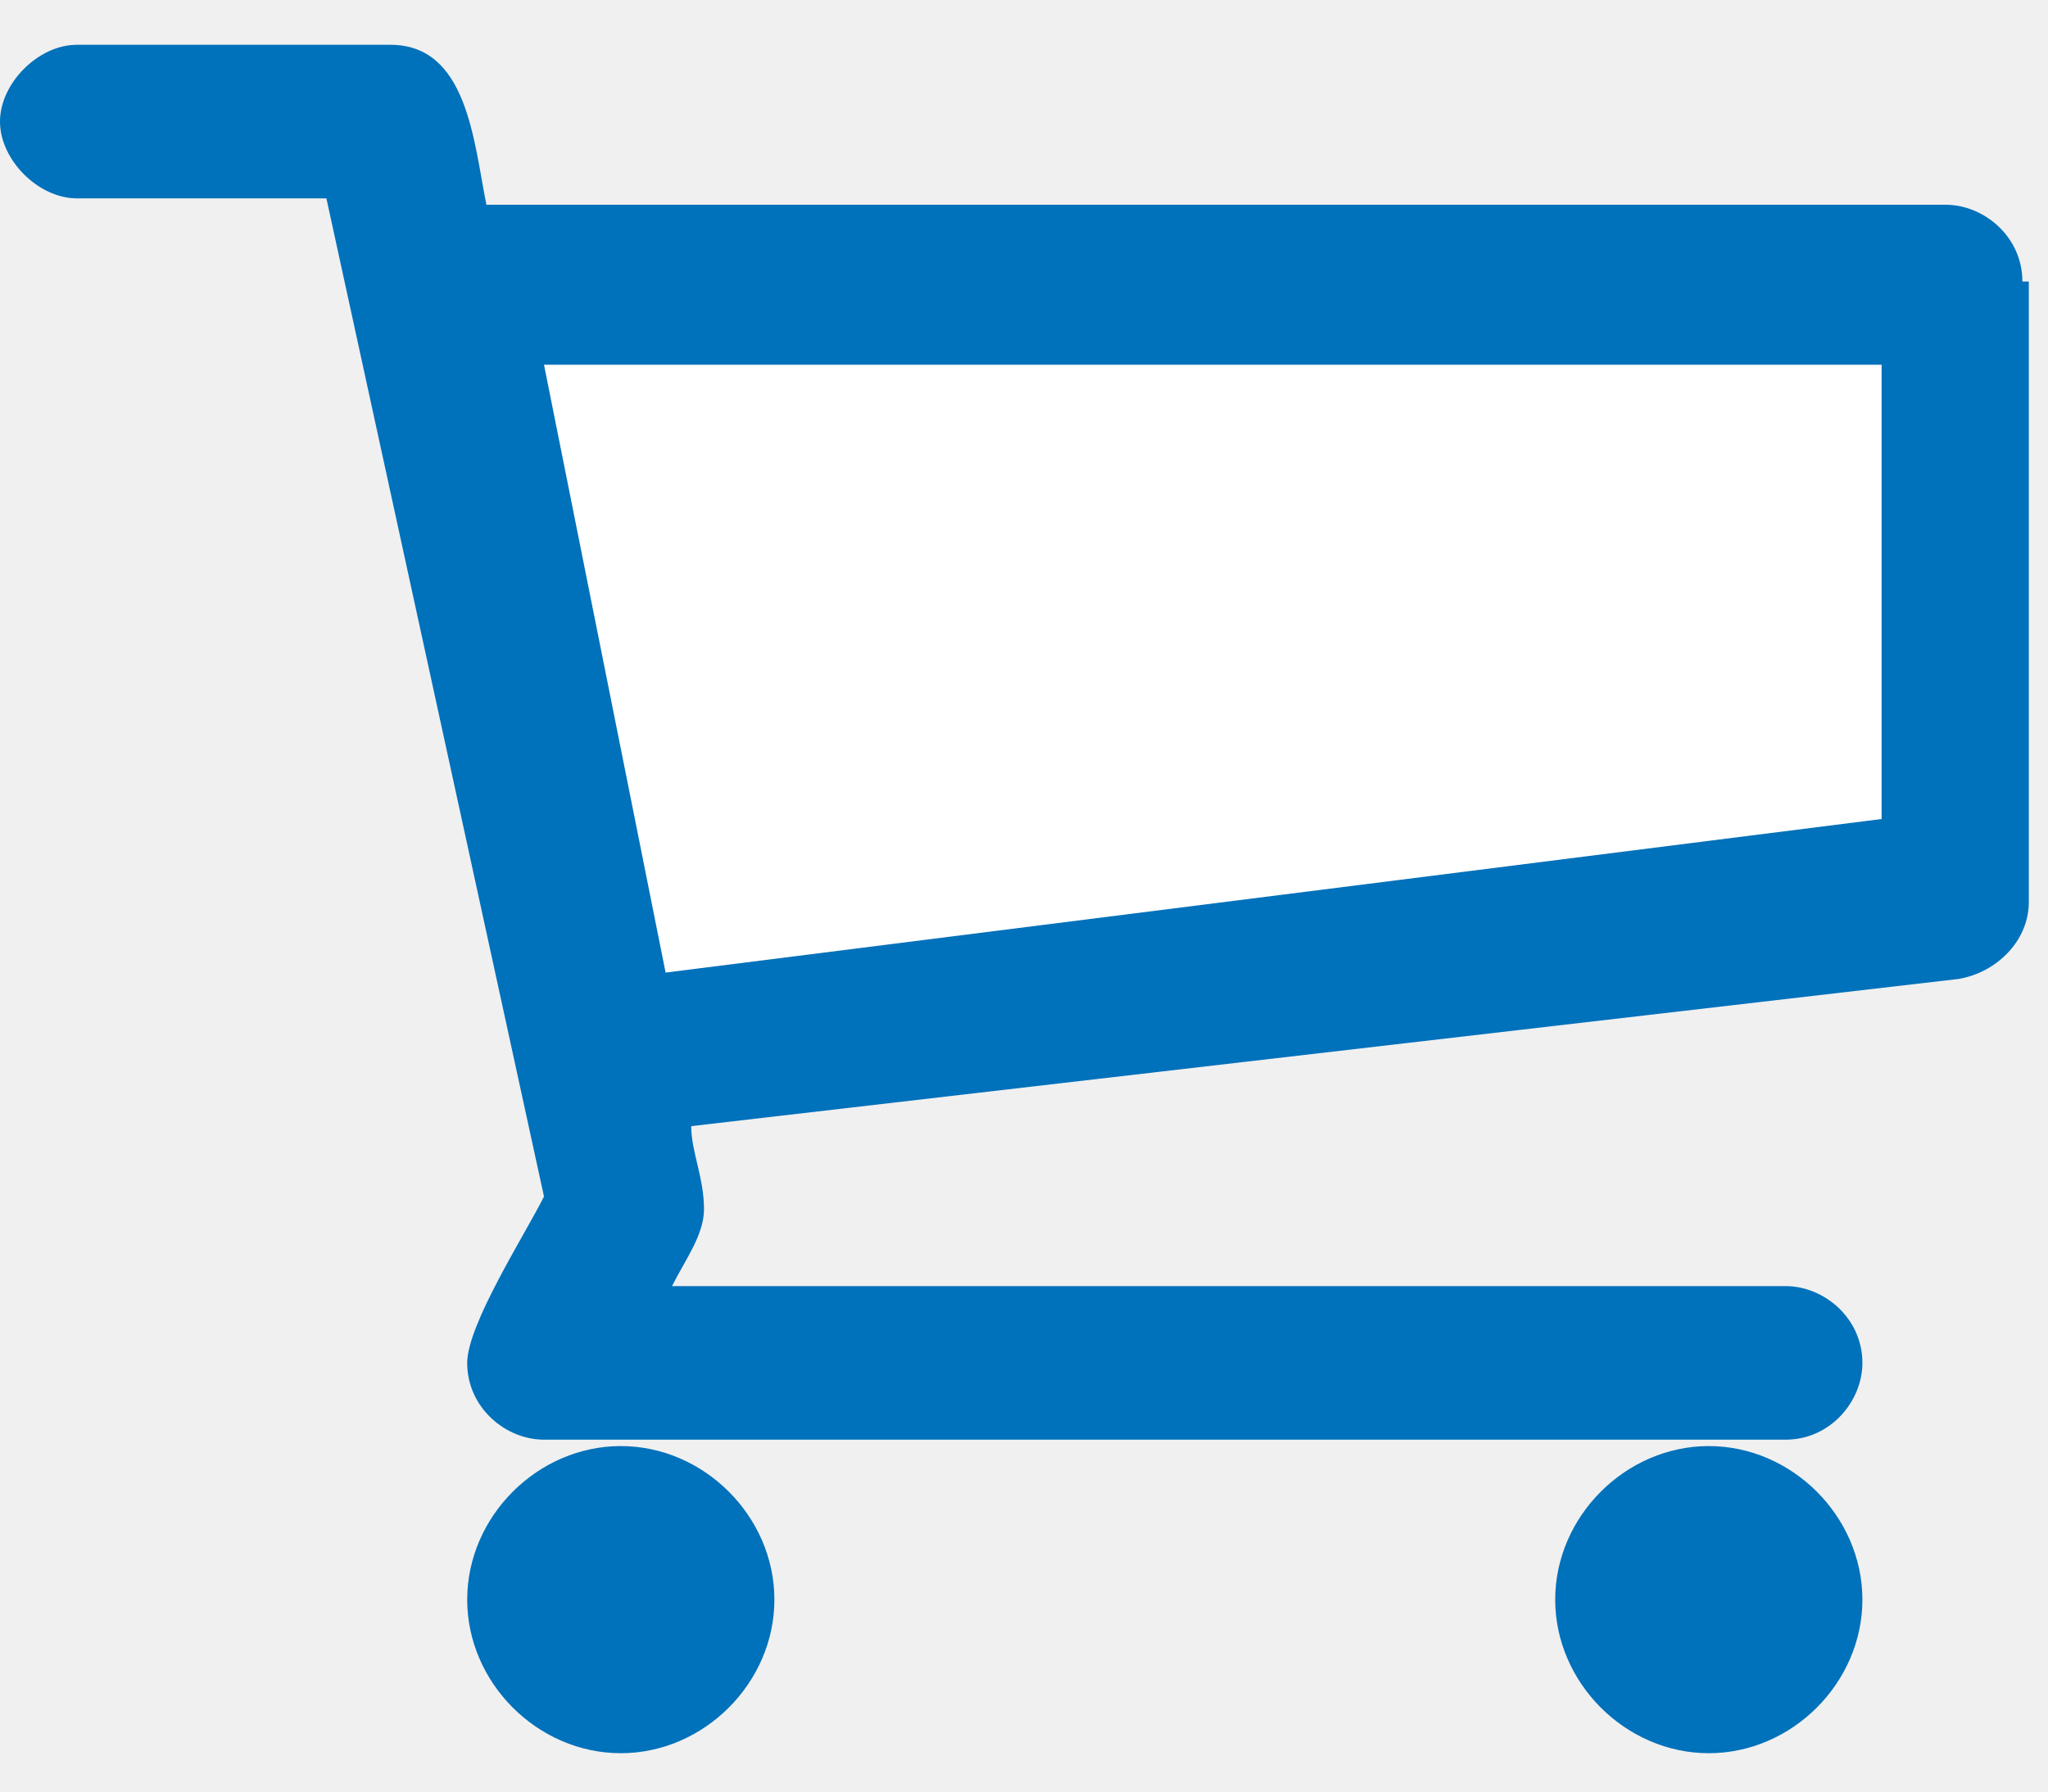
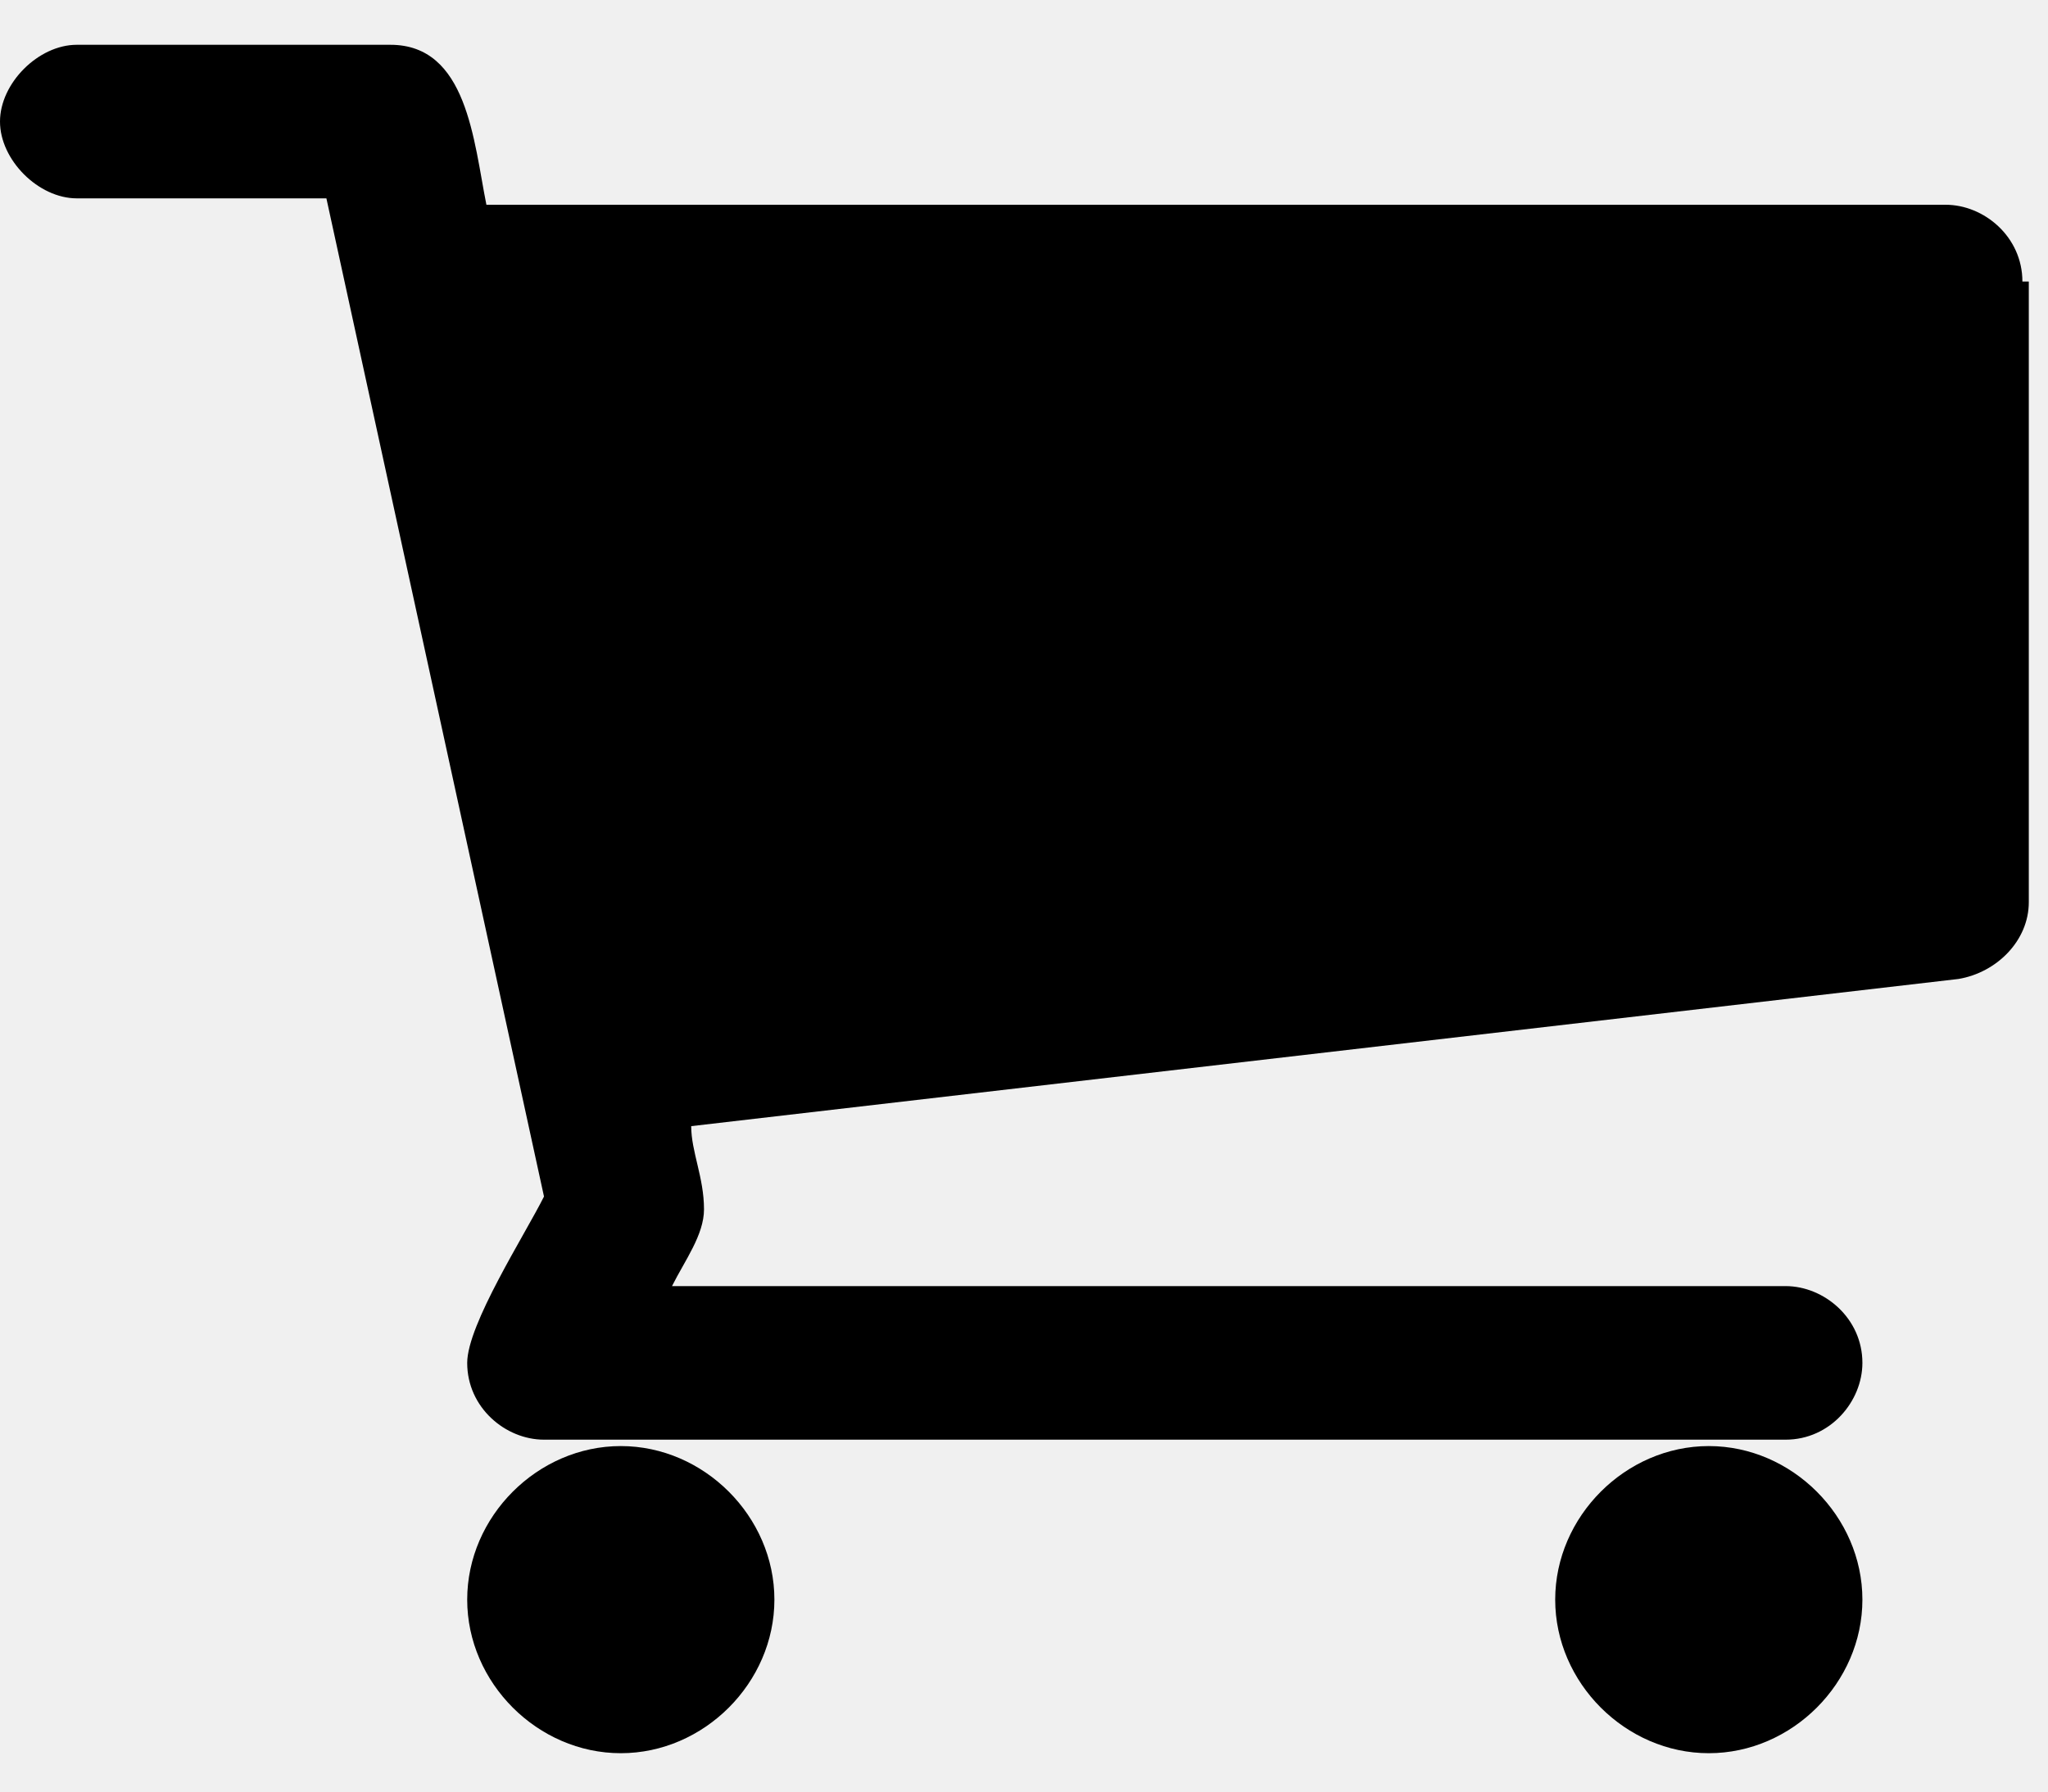
- <svg xmlns="http://www.w3.org/2000/svg" version="1.1" id="Layer_1" x="0px" y="0px" viewBox="0 0 32 28" style="enable-background:new 0 0 32 28;" xml:space="preserve">
-   <style type="text/css">
- 	.st0{fill:#0071BB;}
- 	.st1{fill:#FFFFFF;}
- </style>
-   <g id="Page-1">
-     <g id="Школьная-брюки-для-девочек" transform="translate(-1255, -35)">
-       <g id="Меню" transform="translate(0, -6)">
-         <g id="Group-13" transform="translate(1255, 41)">
-           <g id="Group">
-             <path id="Path" class="st0" d="M31.6,4.4c0-0.7-0.6-1.2-1.2-1.2H7.6C7.4,2.2,7.3,0.7,6.1,0.7H1.2C0.6,0.7,0,1.3,0,1.9       s0.6,1.2,1.2,1.2h3.9l3.4,15.6c-0.3,0.6-1.2,2-1.2,2.6c0,0.7,0.6,1.2,1.2,1.2h19.4c0.7,0,1.2-0.6,1.2-1.2       c0-0.7-0.6-1.2-1.2-1.2H10.5c0.2-0.4,0.5-0.8,0.5-1.2c0-0.5-0.2-0.9-0.2-1.3l19.8-2.3c0.6-0.1,1.1-0.6,1.1-1.2V4.4z" />
-             <polygon id="Path-1182" class="st1" points="8.5,5.7 10.4,15.2 29.4,12.8 29.4,5.7      " />
-             <path id="Path_1_" class="st0" d="M29.1,25c0-1.3-1.1-2.4-2.4-2.4s-2.4,1.1-2.4,2.4s1.1,2.4,2.4,2.4S29.1,26.3,29.1,25L29.1,25       z" />
-             <path id="Path_2_" class="st0" d="M12.1,25c0-1.3-1.1-2.4-2.4-2.4S7.3,23.7,7.3,25s1.1,2.4,2.4,2.4S12.1,26.3,12.1,25L12.1,25z       " />
-           </g>
-         </g>
-       </g>
-     </g>
-   </g>
+ <svg xmlns="http://www.w3.org/2000/svg" version="1.1" x="0px" y="0px" viewBox="0 0 32 28" style="enable-background:new 0 0 32 28;" xml:space="preserve">
+   <path id="Path" class="st0" d="M31.6,4.4c0-0.7-0.6-1.2-1.2-1.2H7.6C7.4,2.2,7.3,0.7,6.1,0.7H1.2C0.6,0.7,0,1.3,0,1.9    s0.6,1.2,1.2,1.2h3.9l3.4,15.6c-0.3,0.6-1.2,2-1.2,2.6c0,0.7,0.6,1.2,1.2,1.2h19.4c0.7,0,1.2-0.6,1.2-1.2    c0-0.7-0.6-1.2-1.2-1.2H10.5c0.2-0.4,0.5-0.8,0.5-1.2c0-0.5-0.2-0.9-0.2-1.3l19.8-2.3c0.6-0.1,1.1-0.6,1.1-1.2V4.4z" />
+   <polygon id="Path-1182" class="st1" points="8.5,5.7 10.4,15.2 29.4,12.8 29.4,5.7      " />
+   <path id="Path_1_" class="st0" d="M29.1,25c0-1.3-1.1-2.4-2.4-2.4s-2.4,1.1-2.4,2.4s1.1,2.4,2.4,2.4S29.1,26.3,29.1,25L29.1,25    z" />
+   <path id="Path_2_" class="st0" d="M12.1,25c0-1.3-1.1-2.4-2.4-2.4S7.3,23.7,7.3,25s1.1,2.4,2.4,2.4S12.1,26.3,12.1,25L12.1,25z    " />
</svg>
